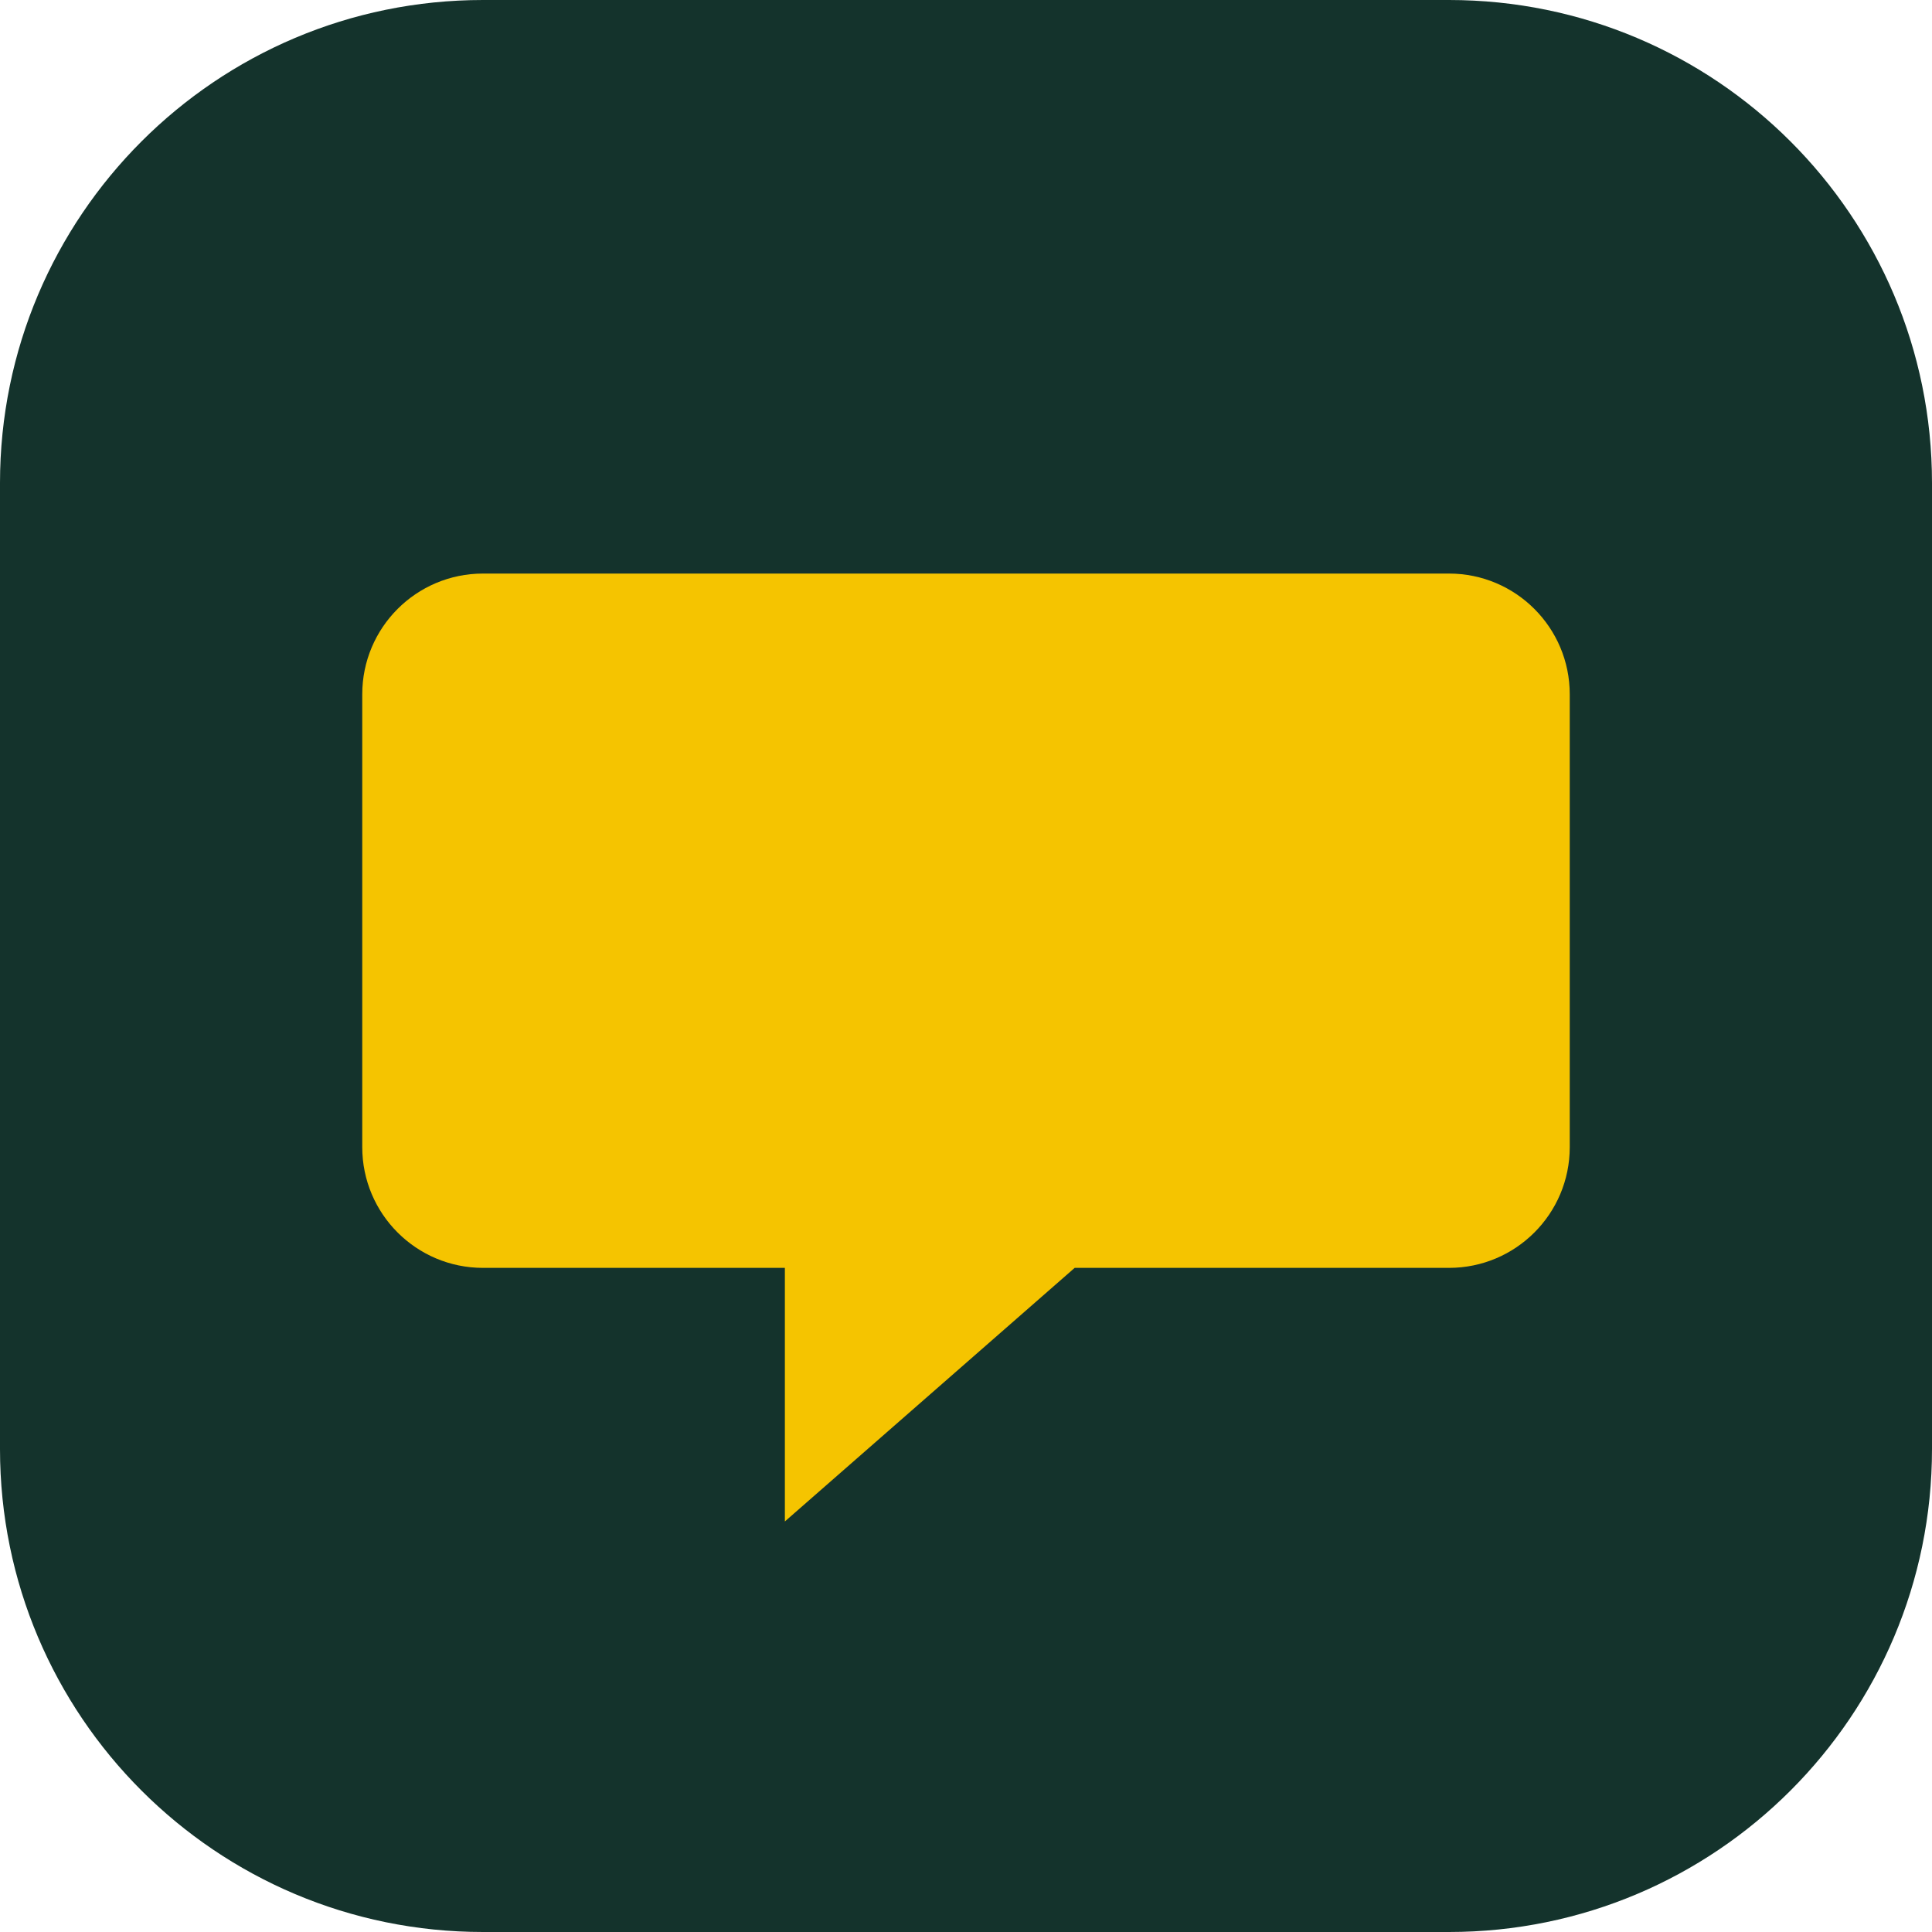
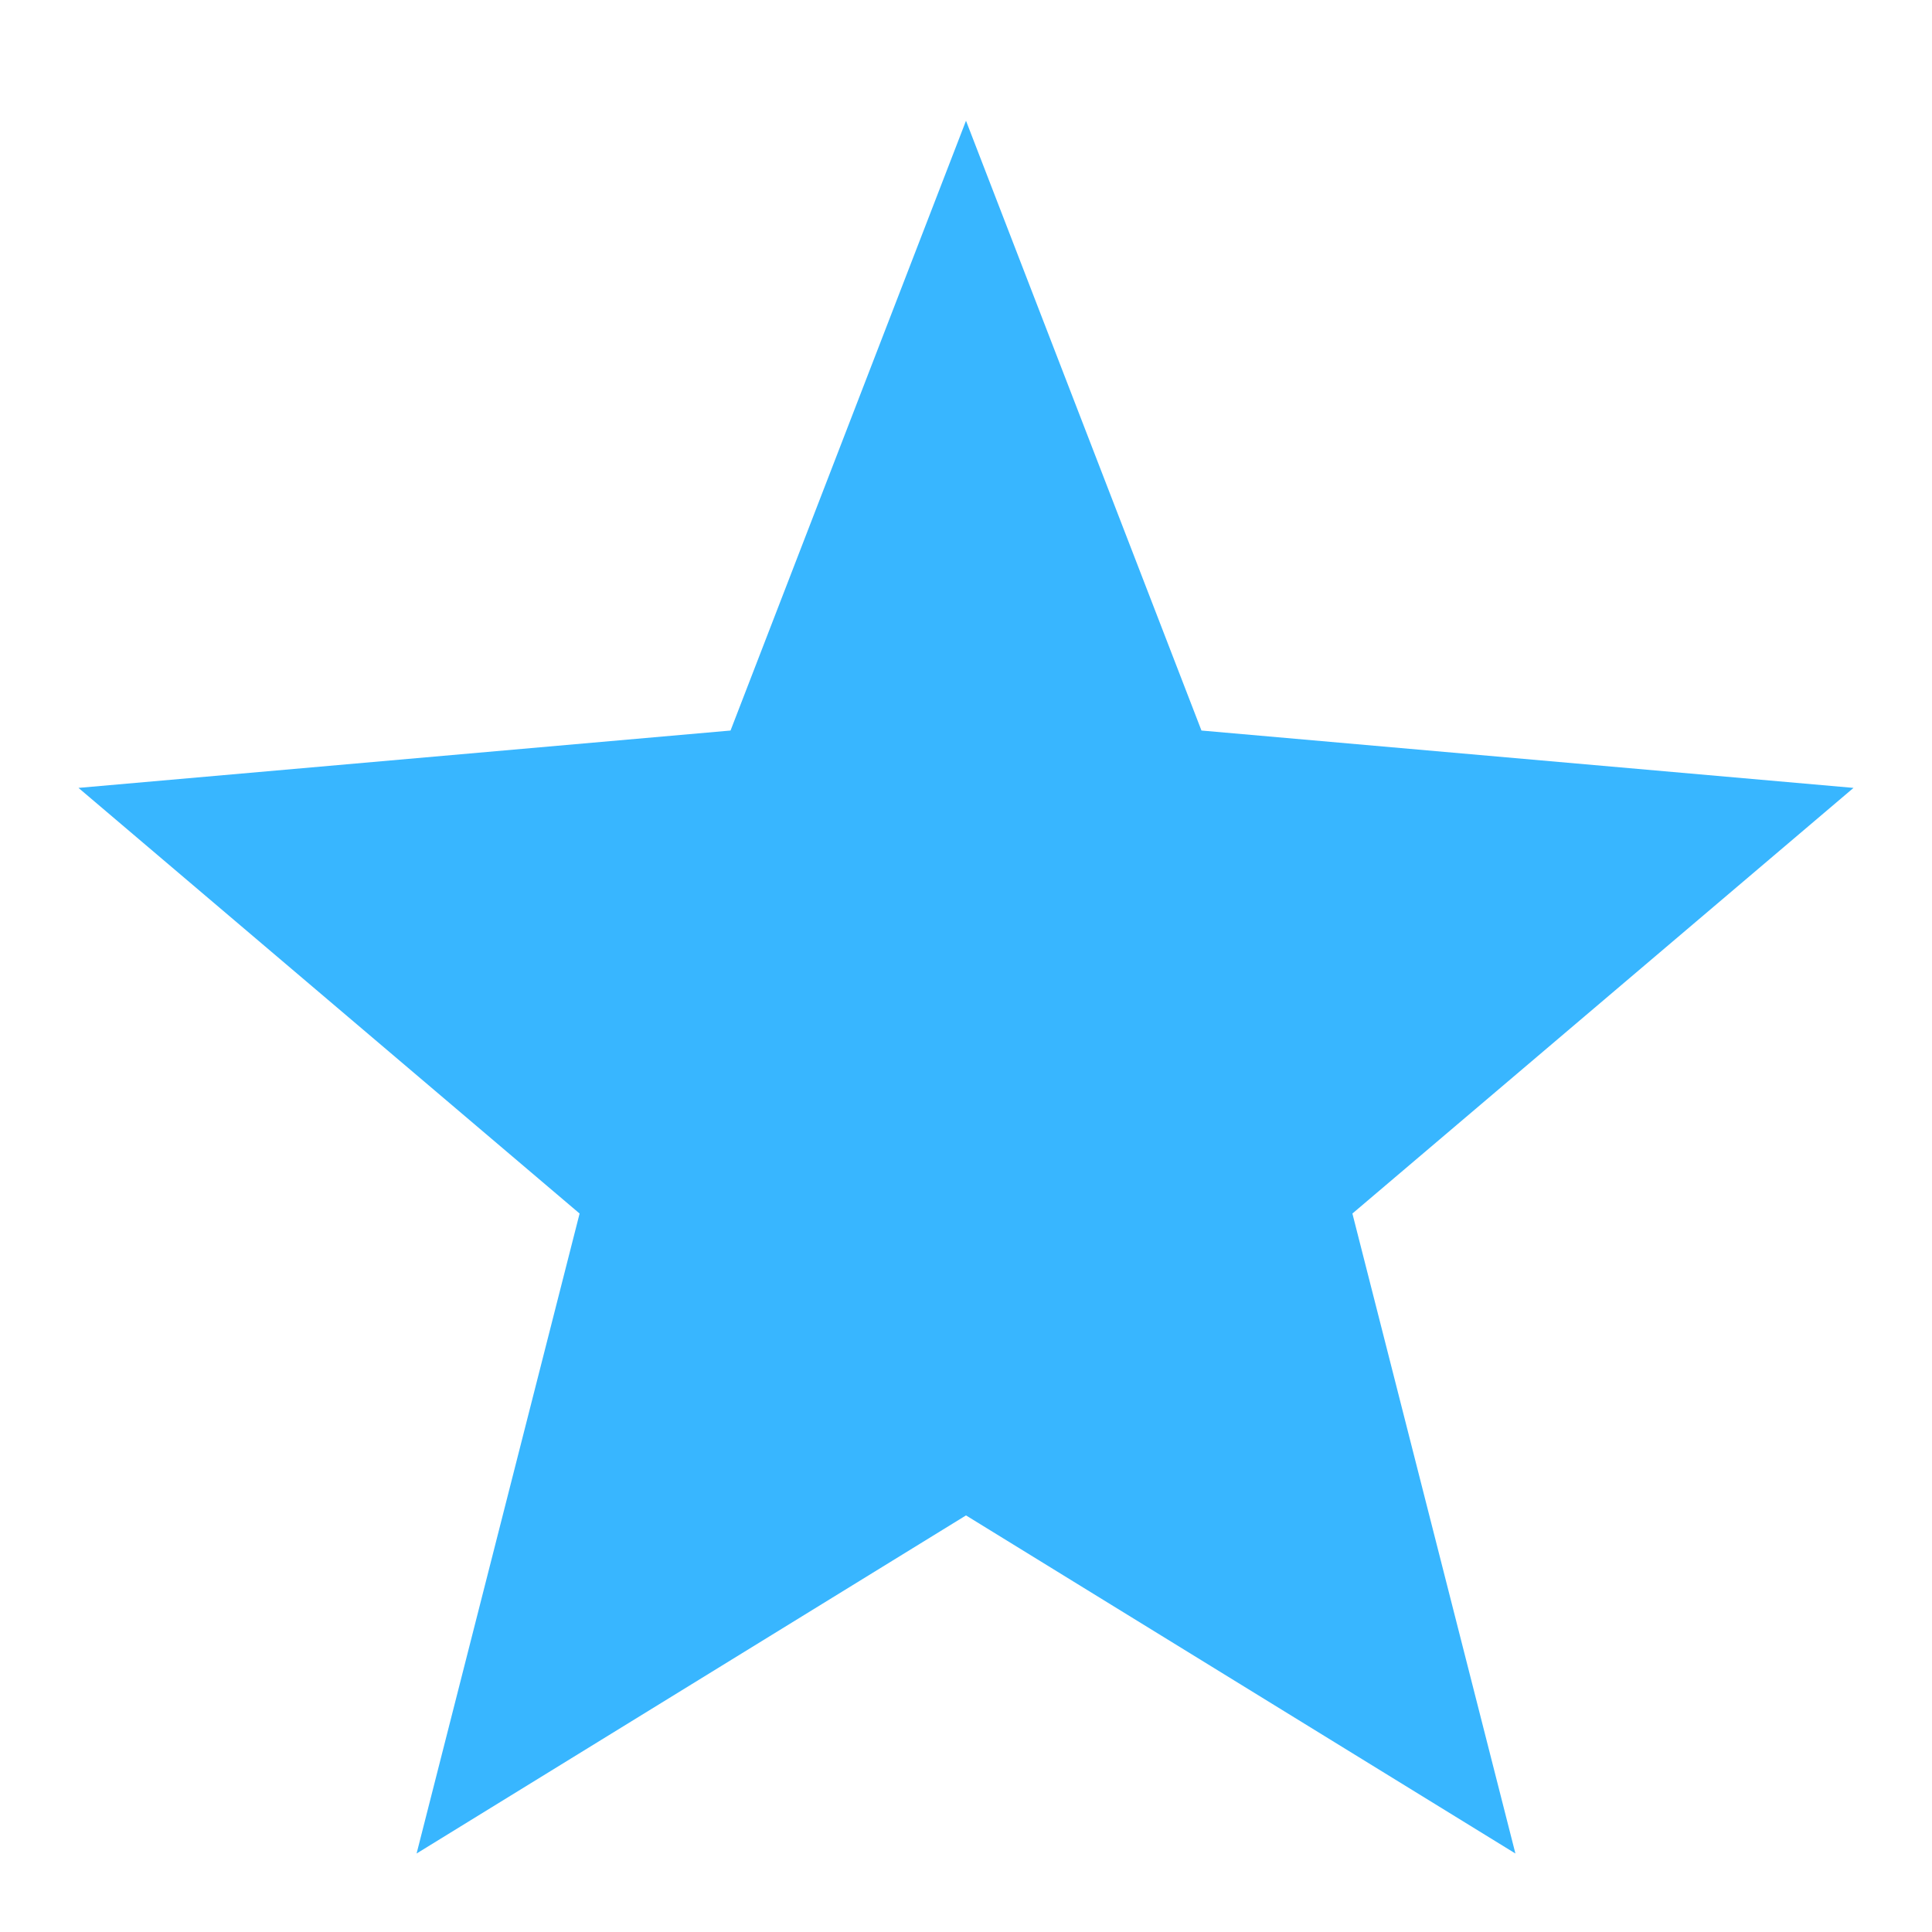
- <svg xmlns="http://www.w3.org/2000/svg" width="32" height="32" viewBox="0 0 32 32">
-   <rect width="32" height="32" rx="8" fill="#14332c" />
-   <path d="M8 9.5h16a2 2 0 0 1 2 2v7.5a2 2 0 0 1-2 2h-6.2L13 25.2V21H8a2 2 0 0 1-2-2v-7.5a2 2 0 0 1 2-2z" fill="#f5c400" />
+ <svg xmlns="http://www.w3.org/2000/svg" width="64" height="64" viewBox="0 0 64 64" role="img" aria-label="Review Buddy">
+   <polygon fill="#38B6FF" points="32,4 39.8,24.2 61.4,26.1 44.8,40.2 50.2,61.4 32,50.2 13.8,61.4 19.2,40.2 2.6,26.1 24.2,24.2" />
</svg>
